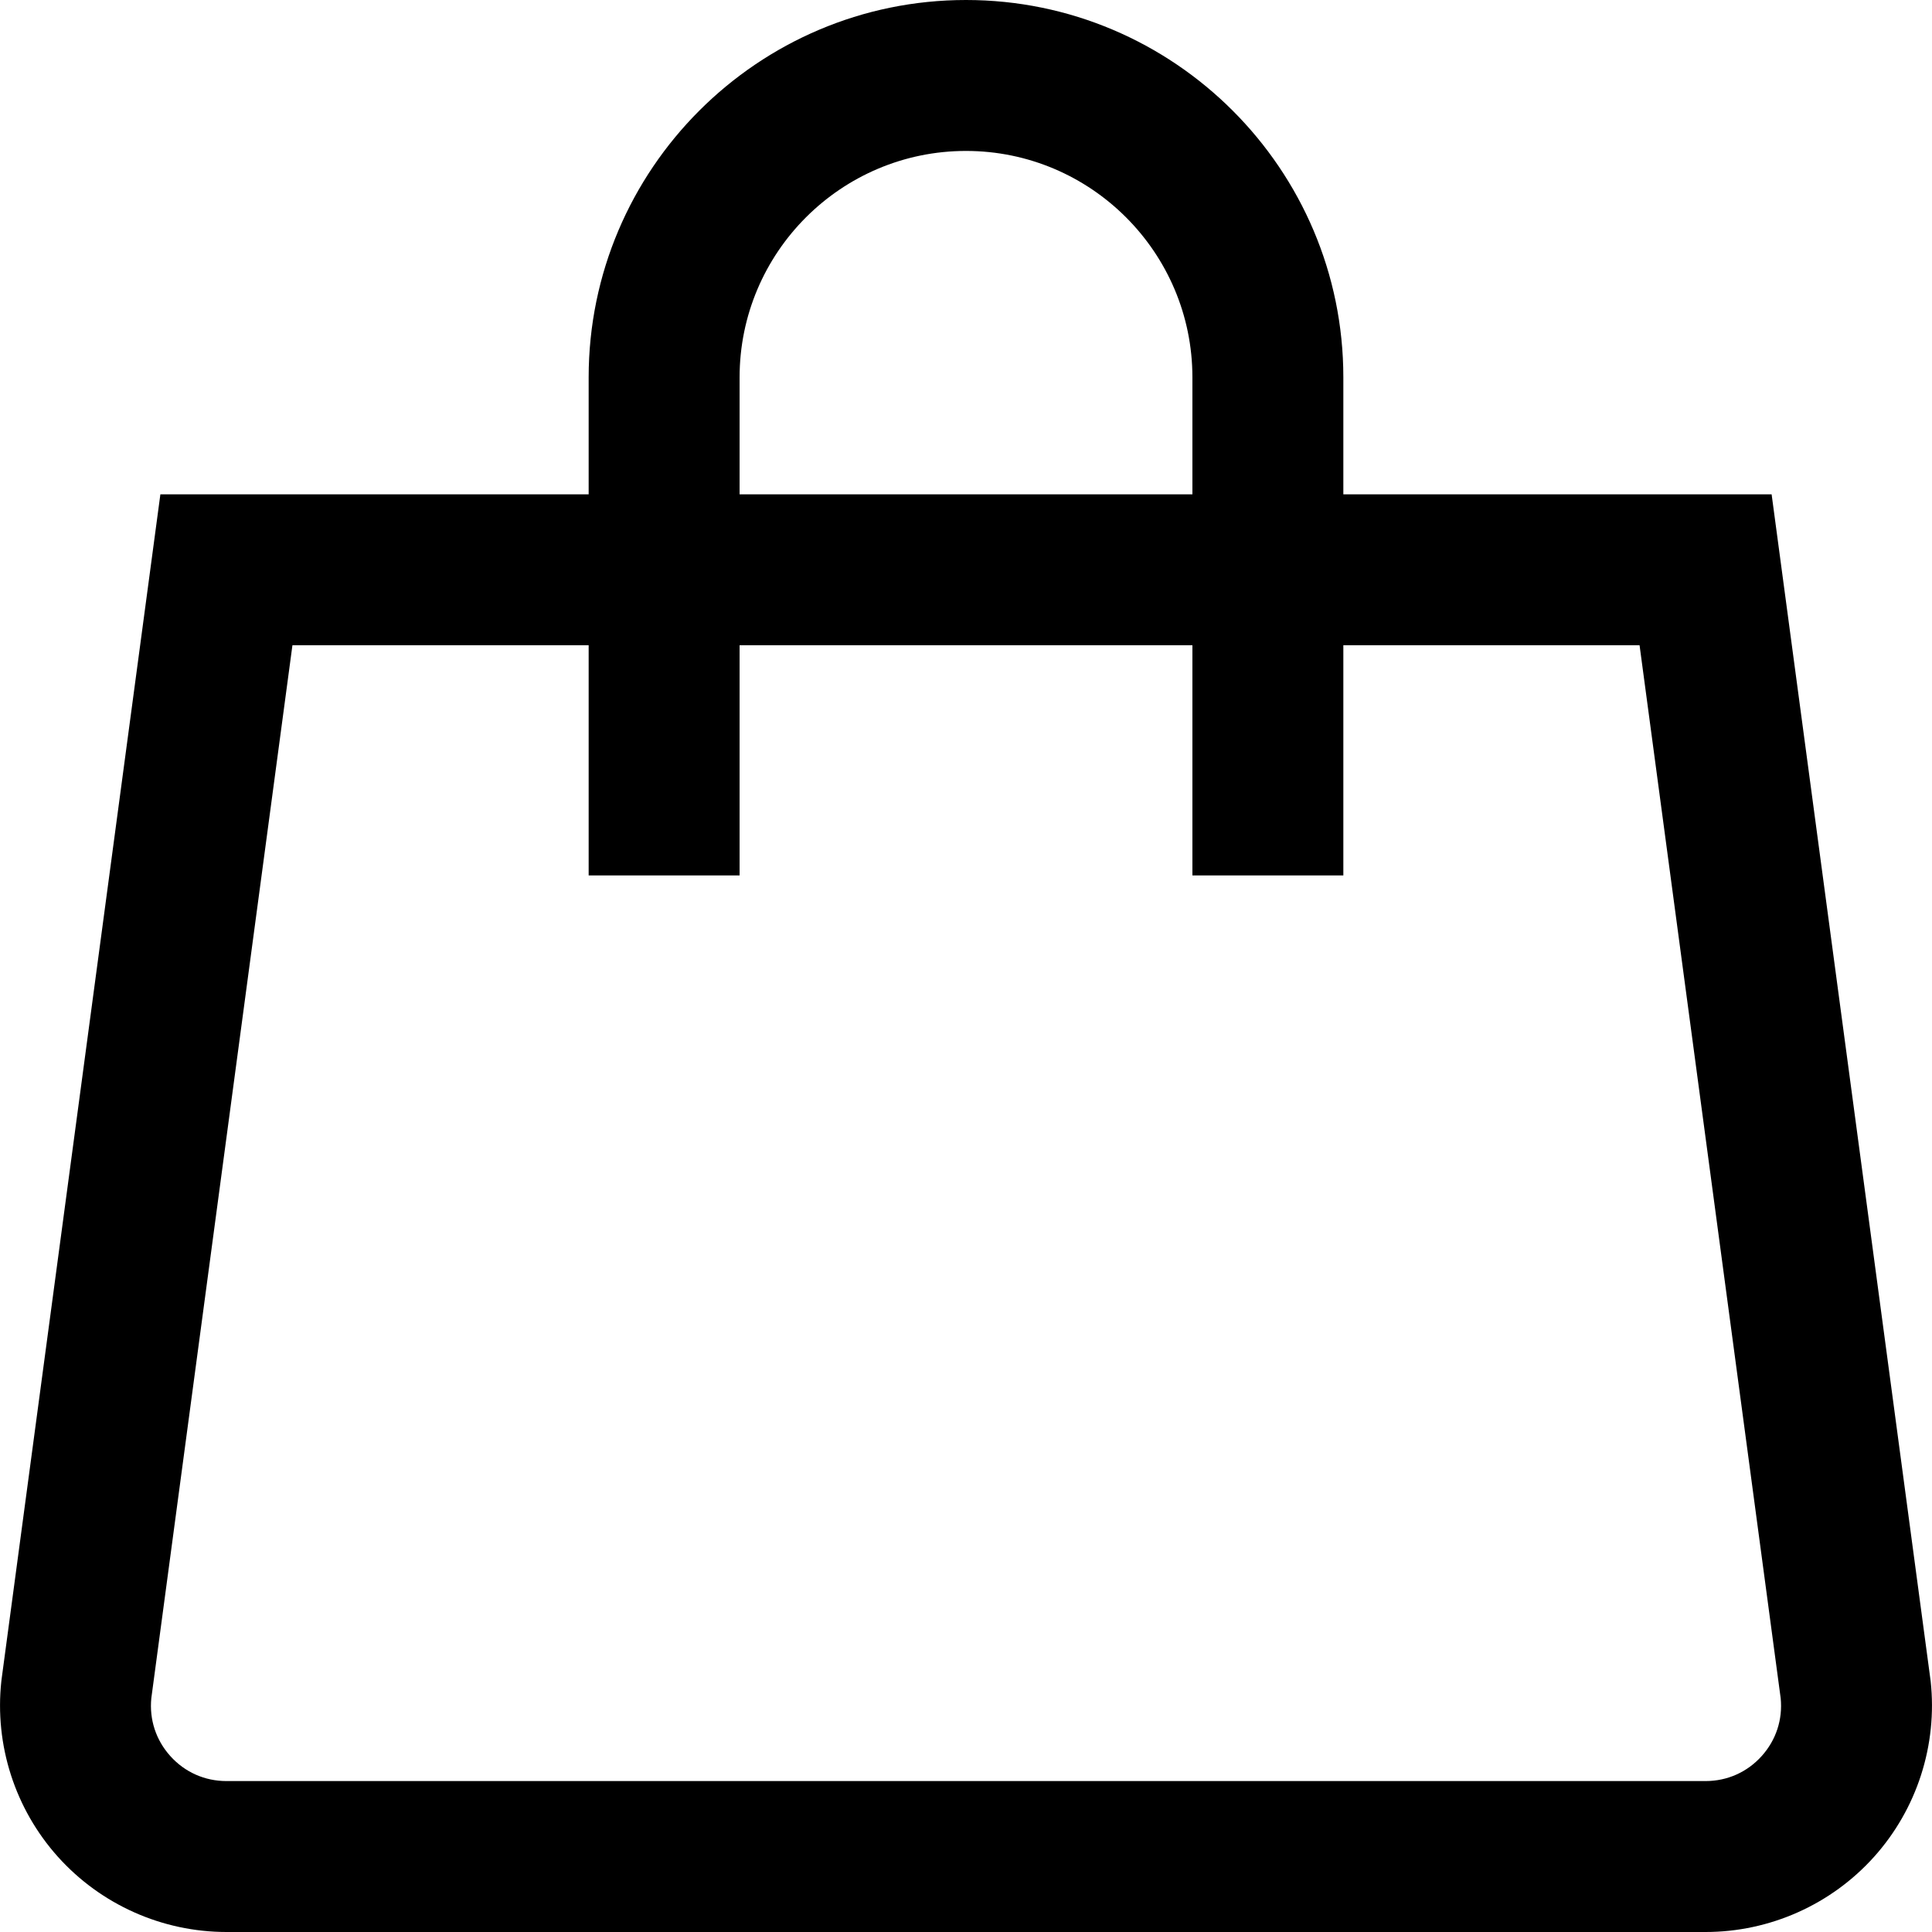
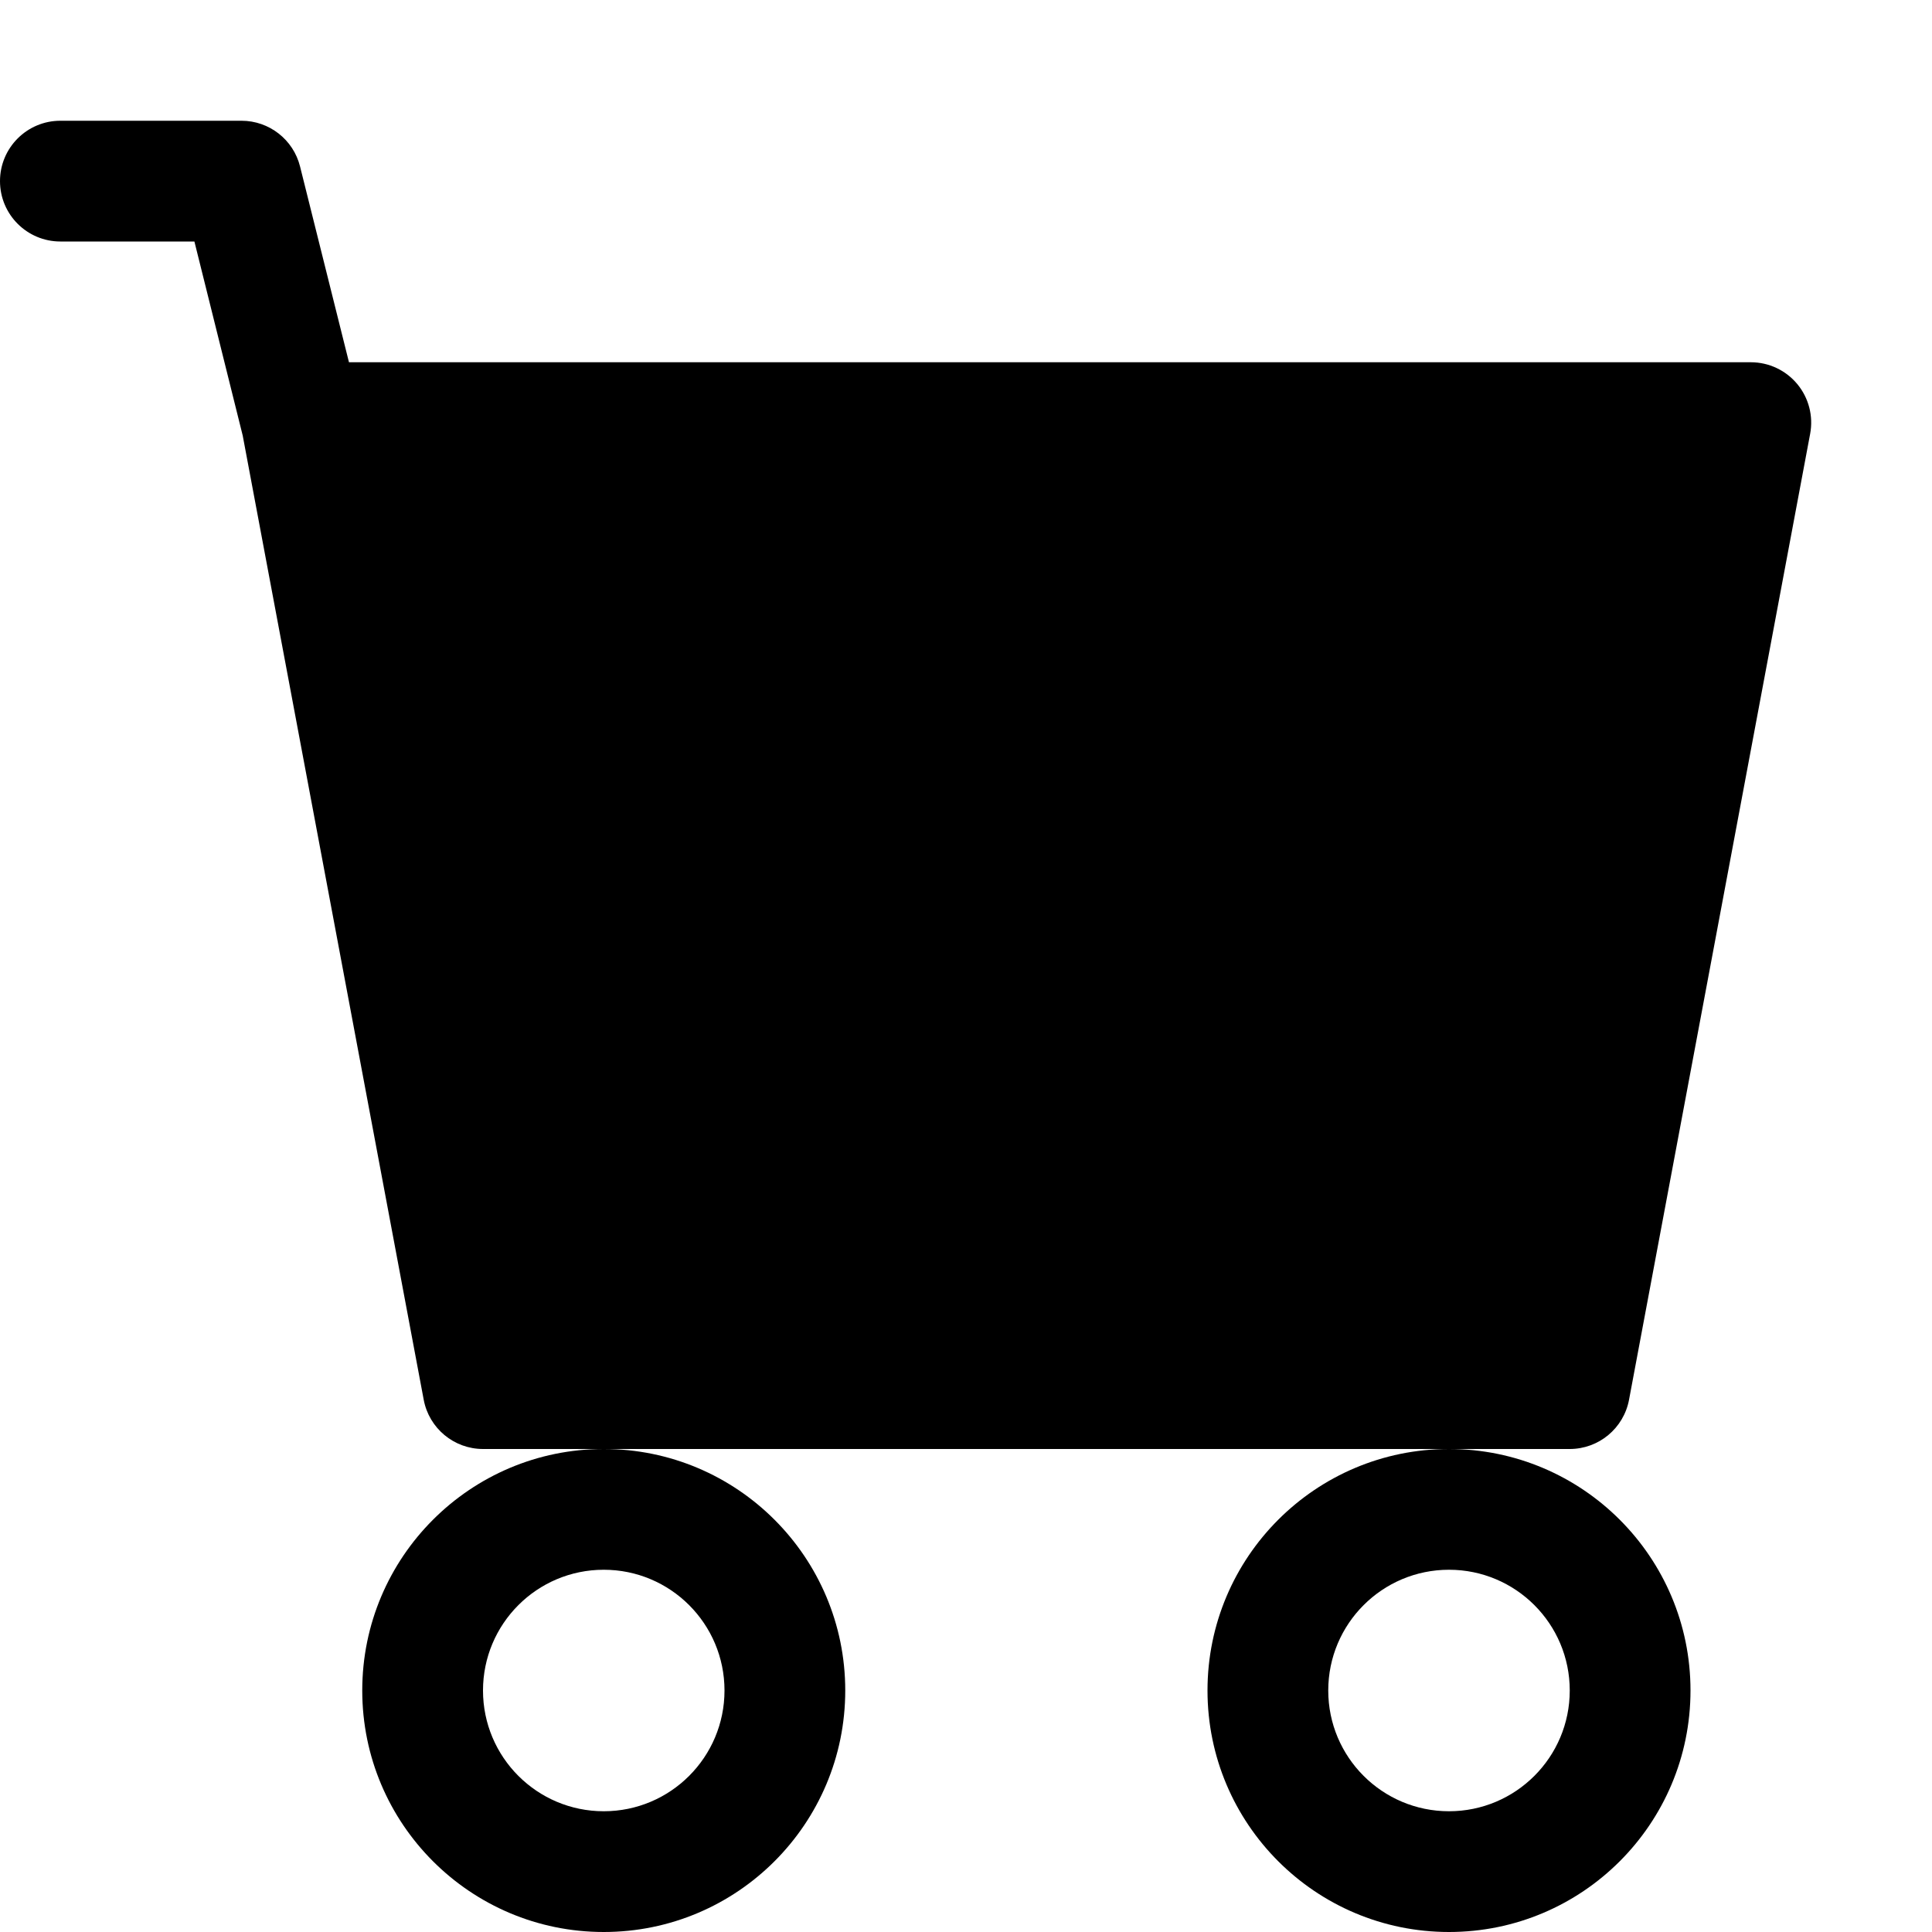
- <svg xmlns="http://www.w3.org/2000/svg" version="1.1" id="Capa_1" x="0" y="0" viewBox="0 0 512 512" xml:space="preserve">
-   <path d="M511.645 445.527L469.498 131H356v-31C356 44.86 311.141 0 256 0S156 44.86 156 100v31H42.502L.416 445.028l-.061.499a60.075 60.075 0 0014.993 46.545A60.08 60.08 0 0060.005 512h391.99c17.016 0 33.292-7.263 44.656-19.927s16.829-29.629 14.994-46.546zM196 100c0-33.084 26.916-60 60-60s60 26.916 60 60v31H196v-31zm270.881 365.358c-3.844 4.283-9.13 6.642-14.886 6.642H60.005c-5.756 0-11.042-2.359-14.886-6.642-3.797-4.232-5.575-9.661-5.02-15.308L77.498 171H156v61h40v-61h120v61h40v-61h78.502L471.9 450.05c.556 5.647-1.222 11.076-5.019 15.308z" />
+ <svg xmlns="http://www.w3.org/2000/svg" width="16" height="16" fill="none">
+   <path d="M0 1.5A.5.5 0 01.5 1H2a.5.5 0 01.485.379L2.89 3H14.5a.5.5 0 01.491.592l-1.5 8A.5.5 0 0113 12H4a.5.5 0 01-.491-.408L2.01 3.607 1.61 2H.5a.5.5 0 01-.5-.5zM5 12a2 2 0 100 4 2 2 0 000-4zm7 0a2 2 0 100 4 2 2 0 000-4zm-7 1a1 1 0 110 2 1 1 0 010-2zm7 0a1 1 0 110 2 1 1 0 010-2z" fill="#000" />
</svg>
